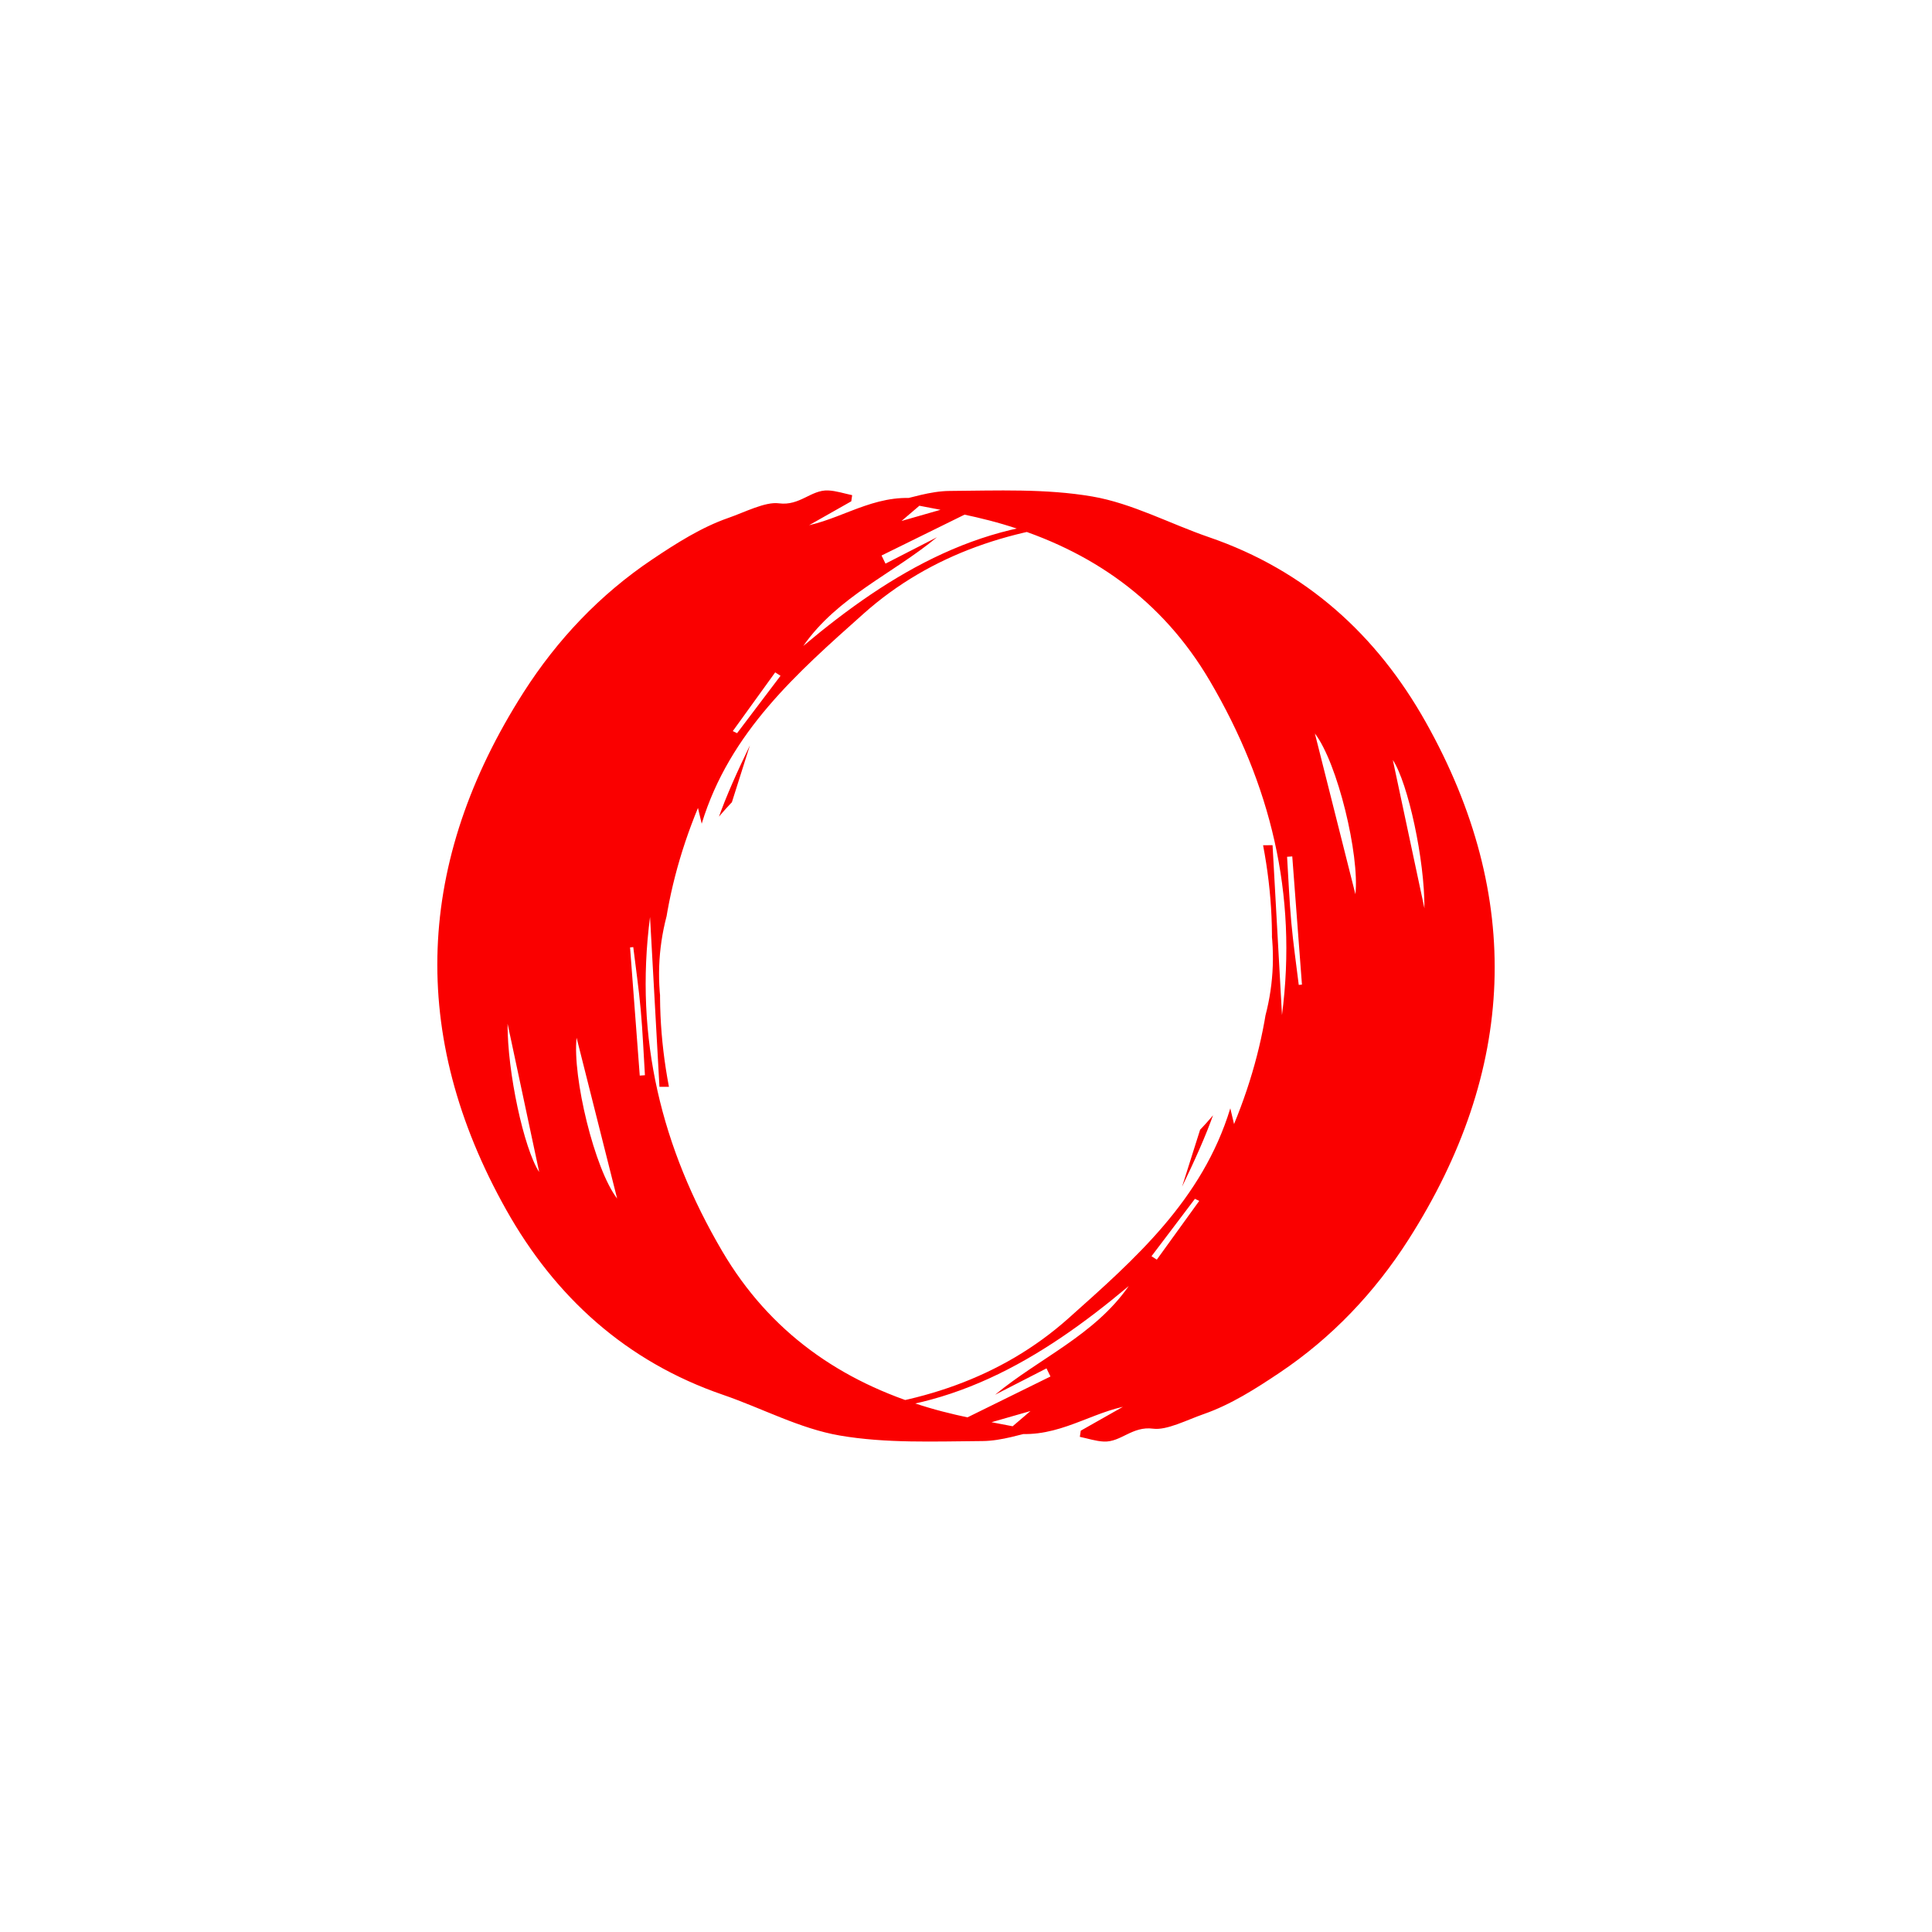
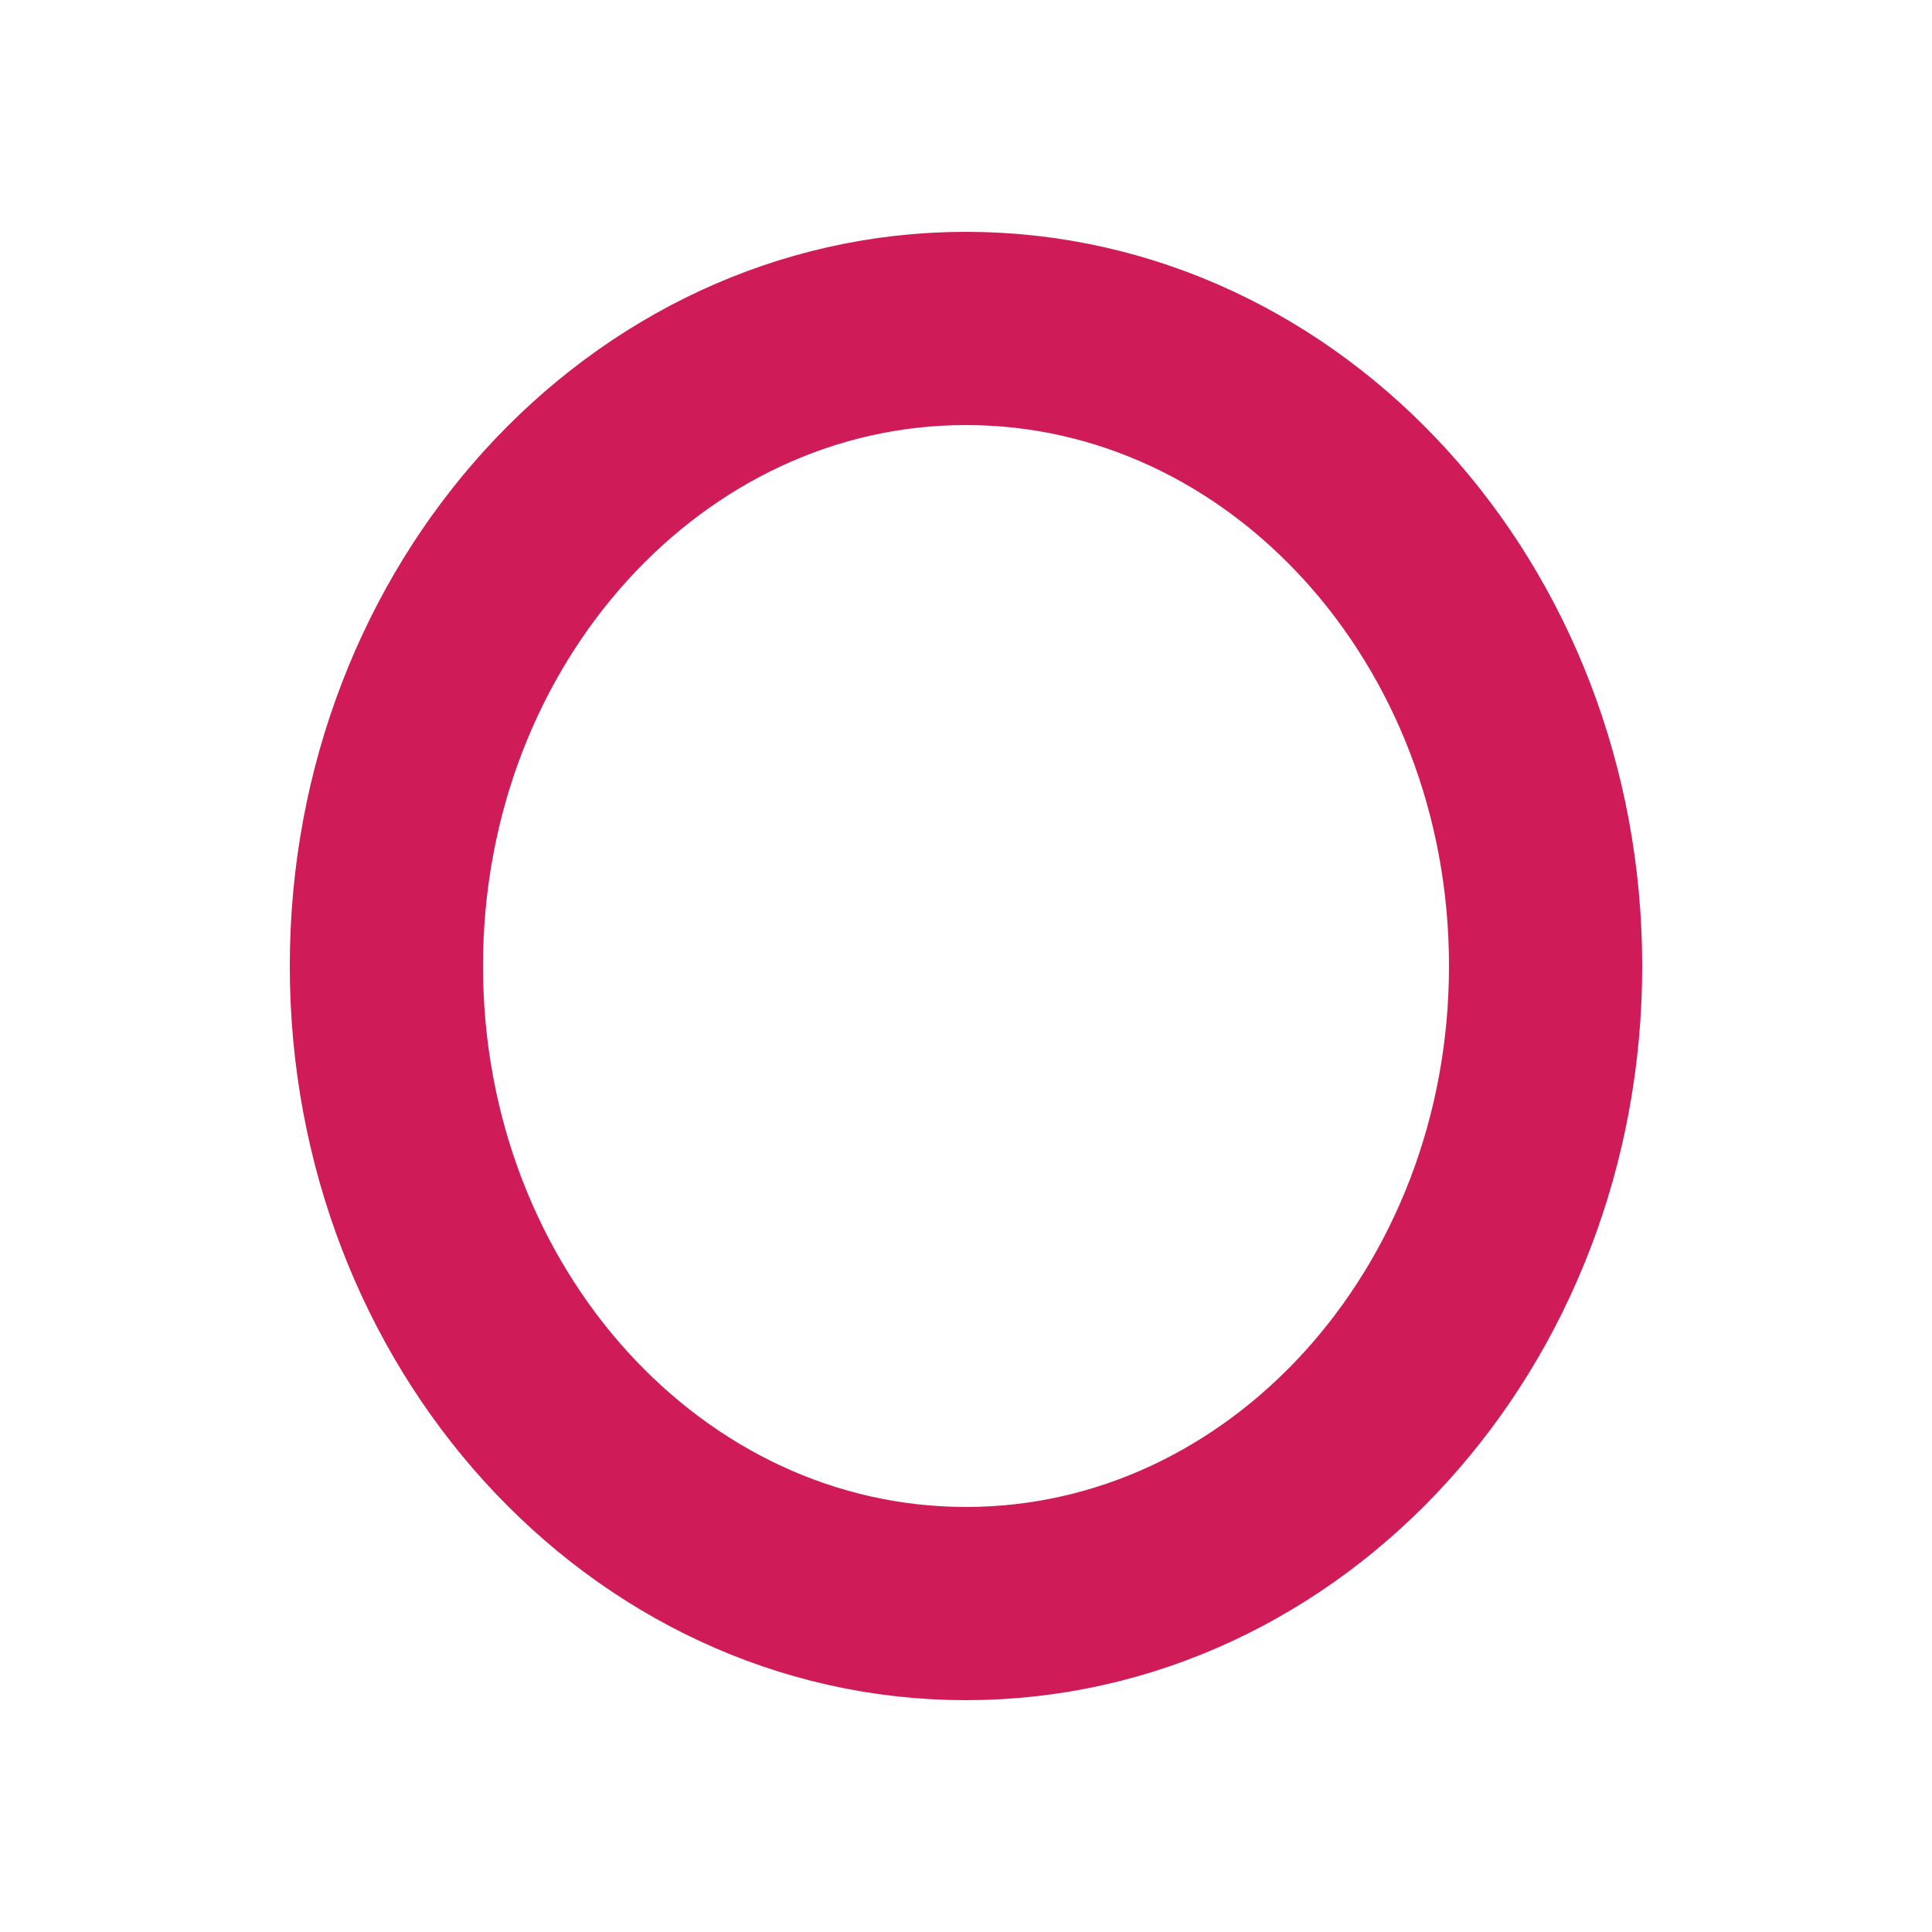
- <svg xmlns="http://www.w3.org/2000/svg" version="1.1" viewBox="0 0 2933.3 2933.3">
-   <g transform="matrix(1.3333 0 0 -1.3333 0 2933.3)">
-     <g transform="scale(.1)">
-       <clipPath id="OBrushClip" transform="rotate(-96 11000 11000)">
-         <path d="m8344.5 13675c16.26-7.9 32.52-15.8 48.79-23.7 164.89 217.9 329.78 435.8 494.68 653.7-20.17 13-40.33 25.9-60.51 38.9-160.98-223-321.98-446-482.96-668.9zm-1059.4-3922.8 58.95 4.2c-15.51 249.1-25.6 498.7-48.1 747.1-21.54 237.9-55.98 474.6-84.75 711.9-12.18-1.2-24.35-2.4-36.52-3.6 36.8-486.5 73.61-973.1 110.42-1459.6zm-1505.1 591c-3.69-547.3 185.87-1426.9 359.87-1689.1-118.68 557.1-247.85 1163.3-359.87 1689.1zm1247.4-1991c-158.72 629.7-317.43 1259.4-461.41 1830.5-48.71-444.7 203.47-1496.3 461.41-1830.5zm3521.4 7957c-107.4-91.7-177.6-151.6-282.9-241.5 400.5 114.9 758.1 217.5 1115.8 320.1 4.3-15.2 8.6-30.4 12.8-45.7-452-222.5-904-445-1356.1-667.6 15.1-30.8 30.1-61.6 45.1-92.5l585.6 300.3c-504.7-418.3-1130.2-675.2-1522-1237.8 1002.8 842.5 2082.7 1487.1 3454.7 1426.2-1035.1-66.5-1998.2-371.2-2770.4-1060.7-747.99-667.9-1522.3-1343-1840.9-2389.3-17.09 72.2-28.19 119.1-42.46 179.4-425.83-1031.1-538.57-2084.6-330.67-3175.4-35.99-0.1-71.98-0.2-107.97-0.2-35.37 637-70.73 1274-107.34 1933.5-178.94-1381.9 132.1-2631 822.48-3806.1 541.28-921.4 1348.7-1485.1 2351.9-1781.6 410.2-121.2 837.8-183.2 1224.9-265.2-169-33.5-391.5-113-614.5-114.6-542.3-3.9-1094.5-27.8-1624.3 63.1-456.17 78.4-884.72 310.9-1329.5 463.6-1100.7 377.7-1909.8 1111.6-2468.1 2105.6-1120.4 1994.8-1029.7 3971.9 196.8 5893.2 383.23 600.3 871.56 1115.8 1466.4 1514.7 272.76 182.9 558.74 365.2 865.16 471.7 189.82 66 420.87 187 576.16 166.4 238.27-31.7 366.3 154.8 560.34 146.6 91.98-3.9 182.8-34.9 274.13-53.7-3.41-23.3-6.83-46.6-10.24-70-160.1-90.6-320.19-181.3-480.29-272 434.07 97.9 807.36 391 1335.5 289.5" />
-         <path d="m7966.1 11703c48.77 680.5 303.37 1247.5 573.35 1809.7-186.36-588.2-372.72-1176.4-573.35-1809.7" />
-         <path d="m13656 8325.2c-16.3 7.9-32.6 15.8-48.8 23.7l-494.7-653.7c20.2-13 40.3-25.9 60.5-38.9 161 223 322 446 483 668.9zm1059.4 3922.8c-19.7-1.4-39.3-2.8-59-4.2 15.5-249.1 25.6-498.7 48.1-747.1 21.5-237.9 56-474.6 84.8-711.9 12.1 1.2 24.3 2.4 36.5 3.6-36.8 486.5-73.6 973.1-110.4 1459.6zm1505-591c3.7 547.3-185.8 1426.9-359.9 1689.1 118.7-557 247.9-1163.3 359.9-1689.1zm-1247.4 1990.9c158.7-629.6 317.4-1259.3 461.4-1830.4 48.7 444.7-203.5 1496.3-461.4 1830.4zm-3521.4-7956.9c107.4 91.7 177.6 151.6 282.9 241.5-400.5-114.9-758.1-217.5-1115.8-320.1-4.3 15.2-8.6 30.4-12.8 45.7 452 222.5 904 445 1356.1 667.6-15.1 30.8-30.1 61.6-45.1 92.5l-585.6-300.3c504.7 418.3 1130.2 675.2 1522 1237.8-1002.8-842.5-2082.7-1487-3454.7-1426.2 1035.1 66.5 1998.2 371.2 2770.4 1060.7 748 667.9 1522.3 1343.1 1840.9 2389.3 17.1-72.2 28.2-119.1 42.5-179.4 425.8 1031.1 538.6 2084.6 330.7 3175.4 36 0.1 71.9 0.2 107.9 0.2 35.4-637 70.8-1274 107.4-1933.5 178.9 1381.9-132.1 2631-822.5 3806.1-541.3 921.4-1348.7 1485.1-2351.9 1781.6-410.2 121.2-837.8 183.2-1224.9 265.3 169 33.4 391.5 112.9 614.5 114.6 542.3 3.9 1094.5 27.7 1624.3-63.2 456.2-78.4 884.8-310.9 1329.6-463.6 1100.7-377.7 1909.7-1111.6 2468-2105.6 1120.4-1994.8 1029.7-3971.9-196.8-5893.2-383.2-600.3-871.5-1115.8-1466.4-1514.7-272.7-182.9-558.7-365.2-865.1-471.7-189.9-66-420.9-187-576.2-166.4-238.3 31.7-366.3-154.8-560.3-146.6-92 3.9-182.8 34.9-274.2 53.7 3.4 23.3 6.9 46.6 10.3 70 160.1 90.6 320.2 181.3 480.3 272-434.1-97.9-807.4-391-1335.5-289.5" />
-         <path d="m14034 10297c-48.7-680.5-303.4-1247.5-573.3-1809.7 186.3 588.2 372.7 1176.4 573.3 1809.7" />
-       </clipPath>
-       <ellipse className="OBrushPath" transform="rotate(96 11000 11000)" fill="none" rx="4500" ry="5000" cx="11000" cy="11000" stroke="rgb(250,0,0)" stroke-width="3000" clip-path="url(#OBrushClip)" />
-     </g>
-   </g>
+ <svg xmlns="http://www.w3.org/2000/svg" version="1.1" viewBox="0 0 1 1" style="background-color: #f48fb1">
+   <ellipse style="fill: none; stroke-width: 0.1px; stroke-dasharray:2.42; stroke: #cf1c59" transform="rotate(-90 0.5 0.5)" rx="0.33" ry="0.30" cx="0.5" cy="0.5" />
</svg>
